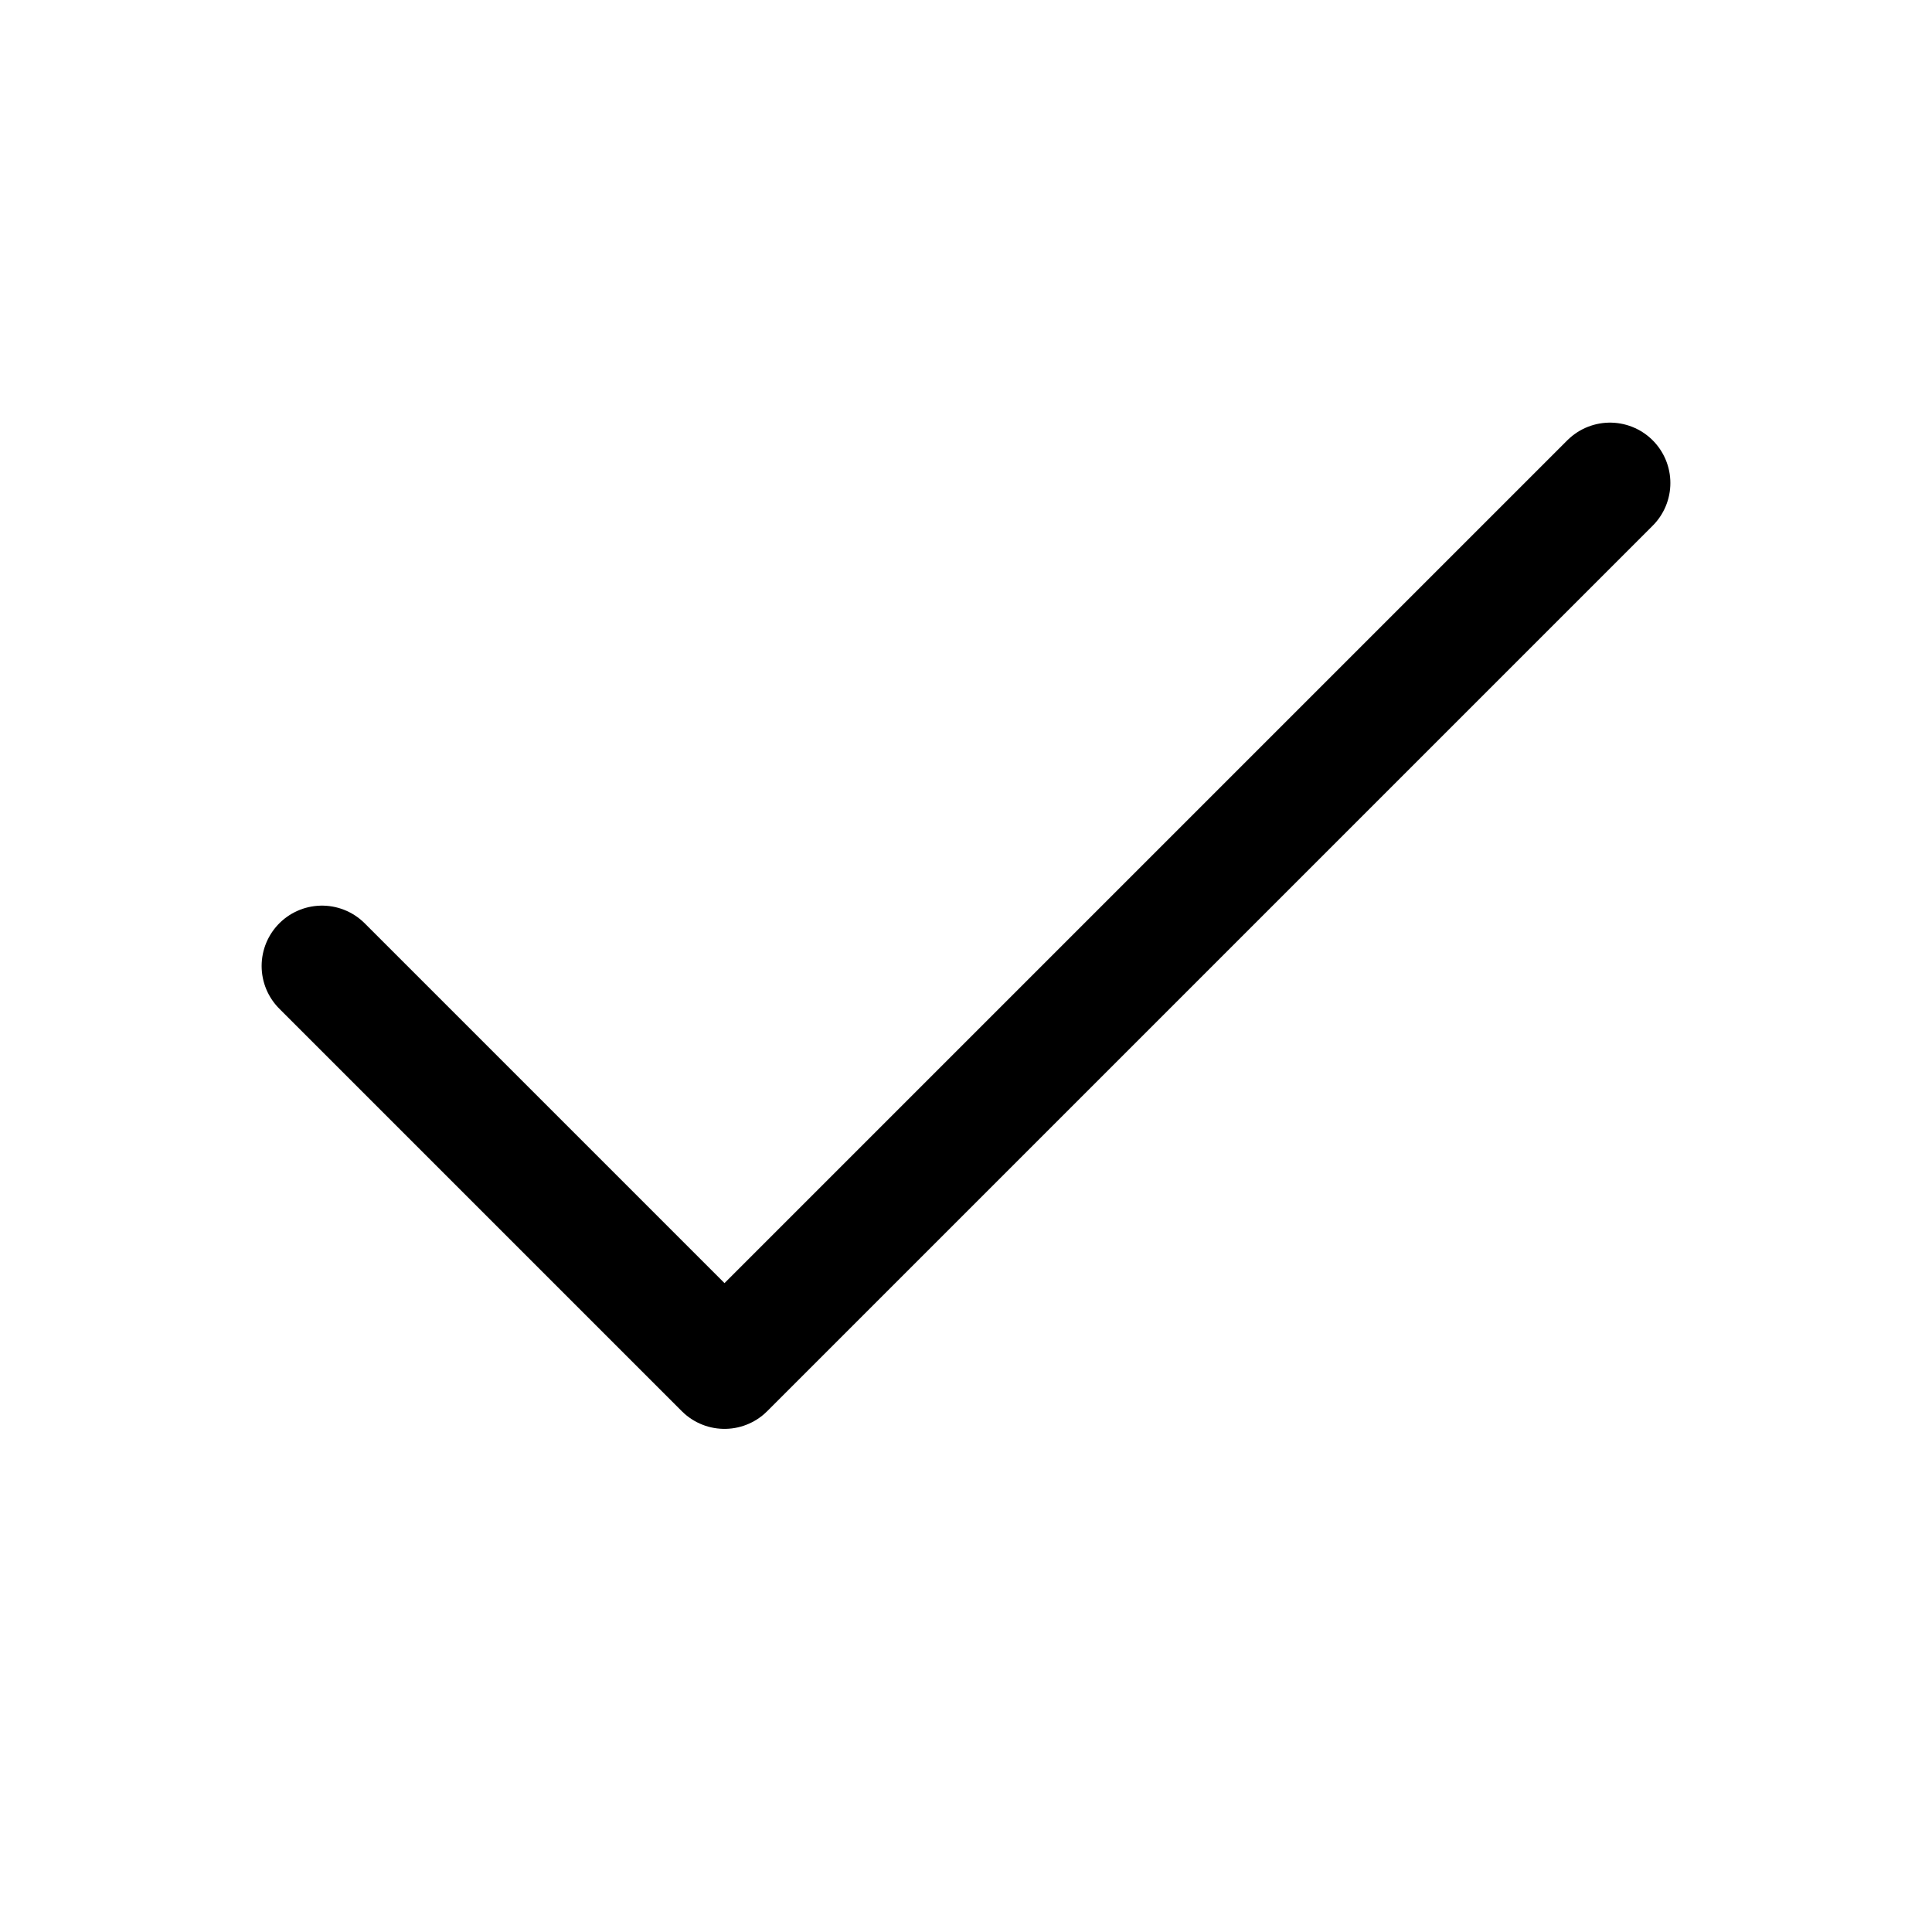
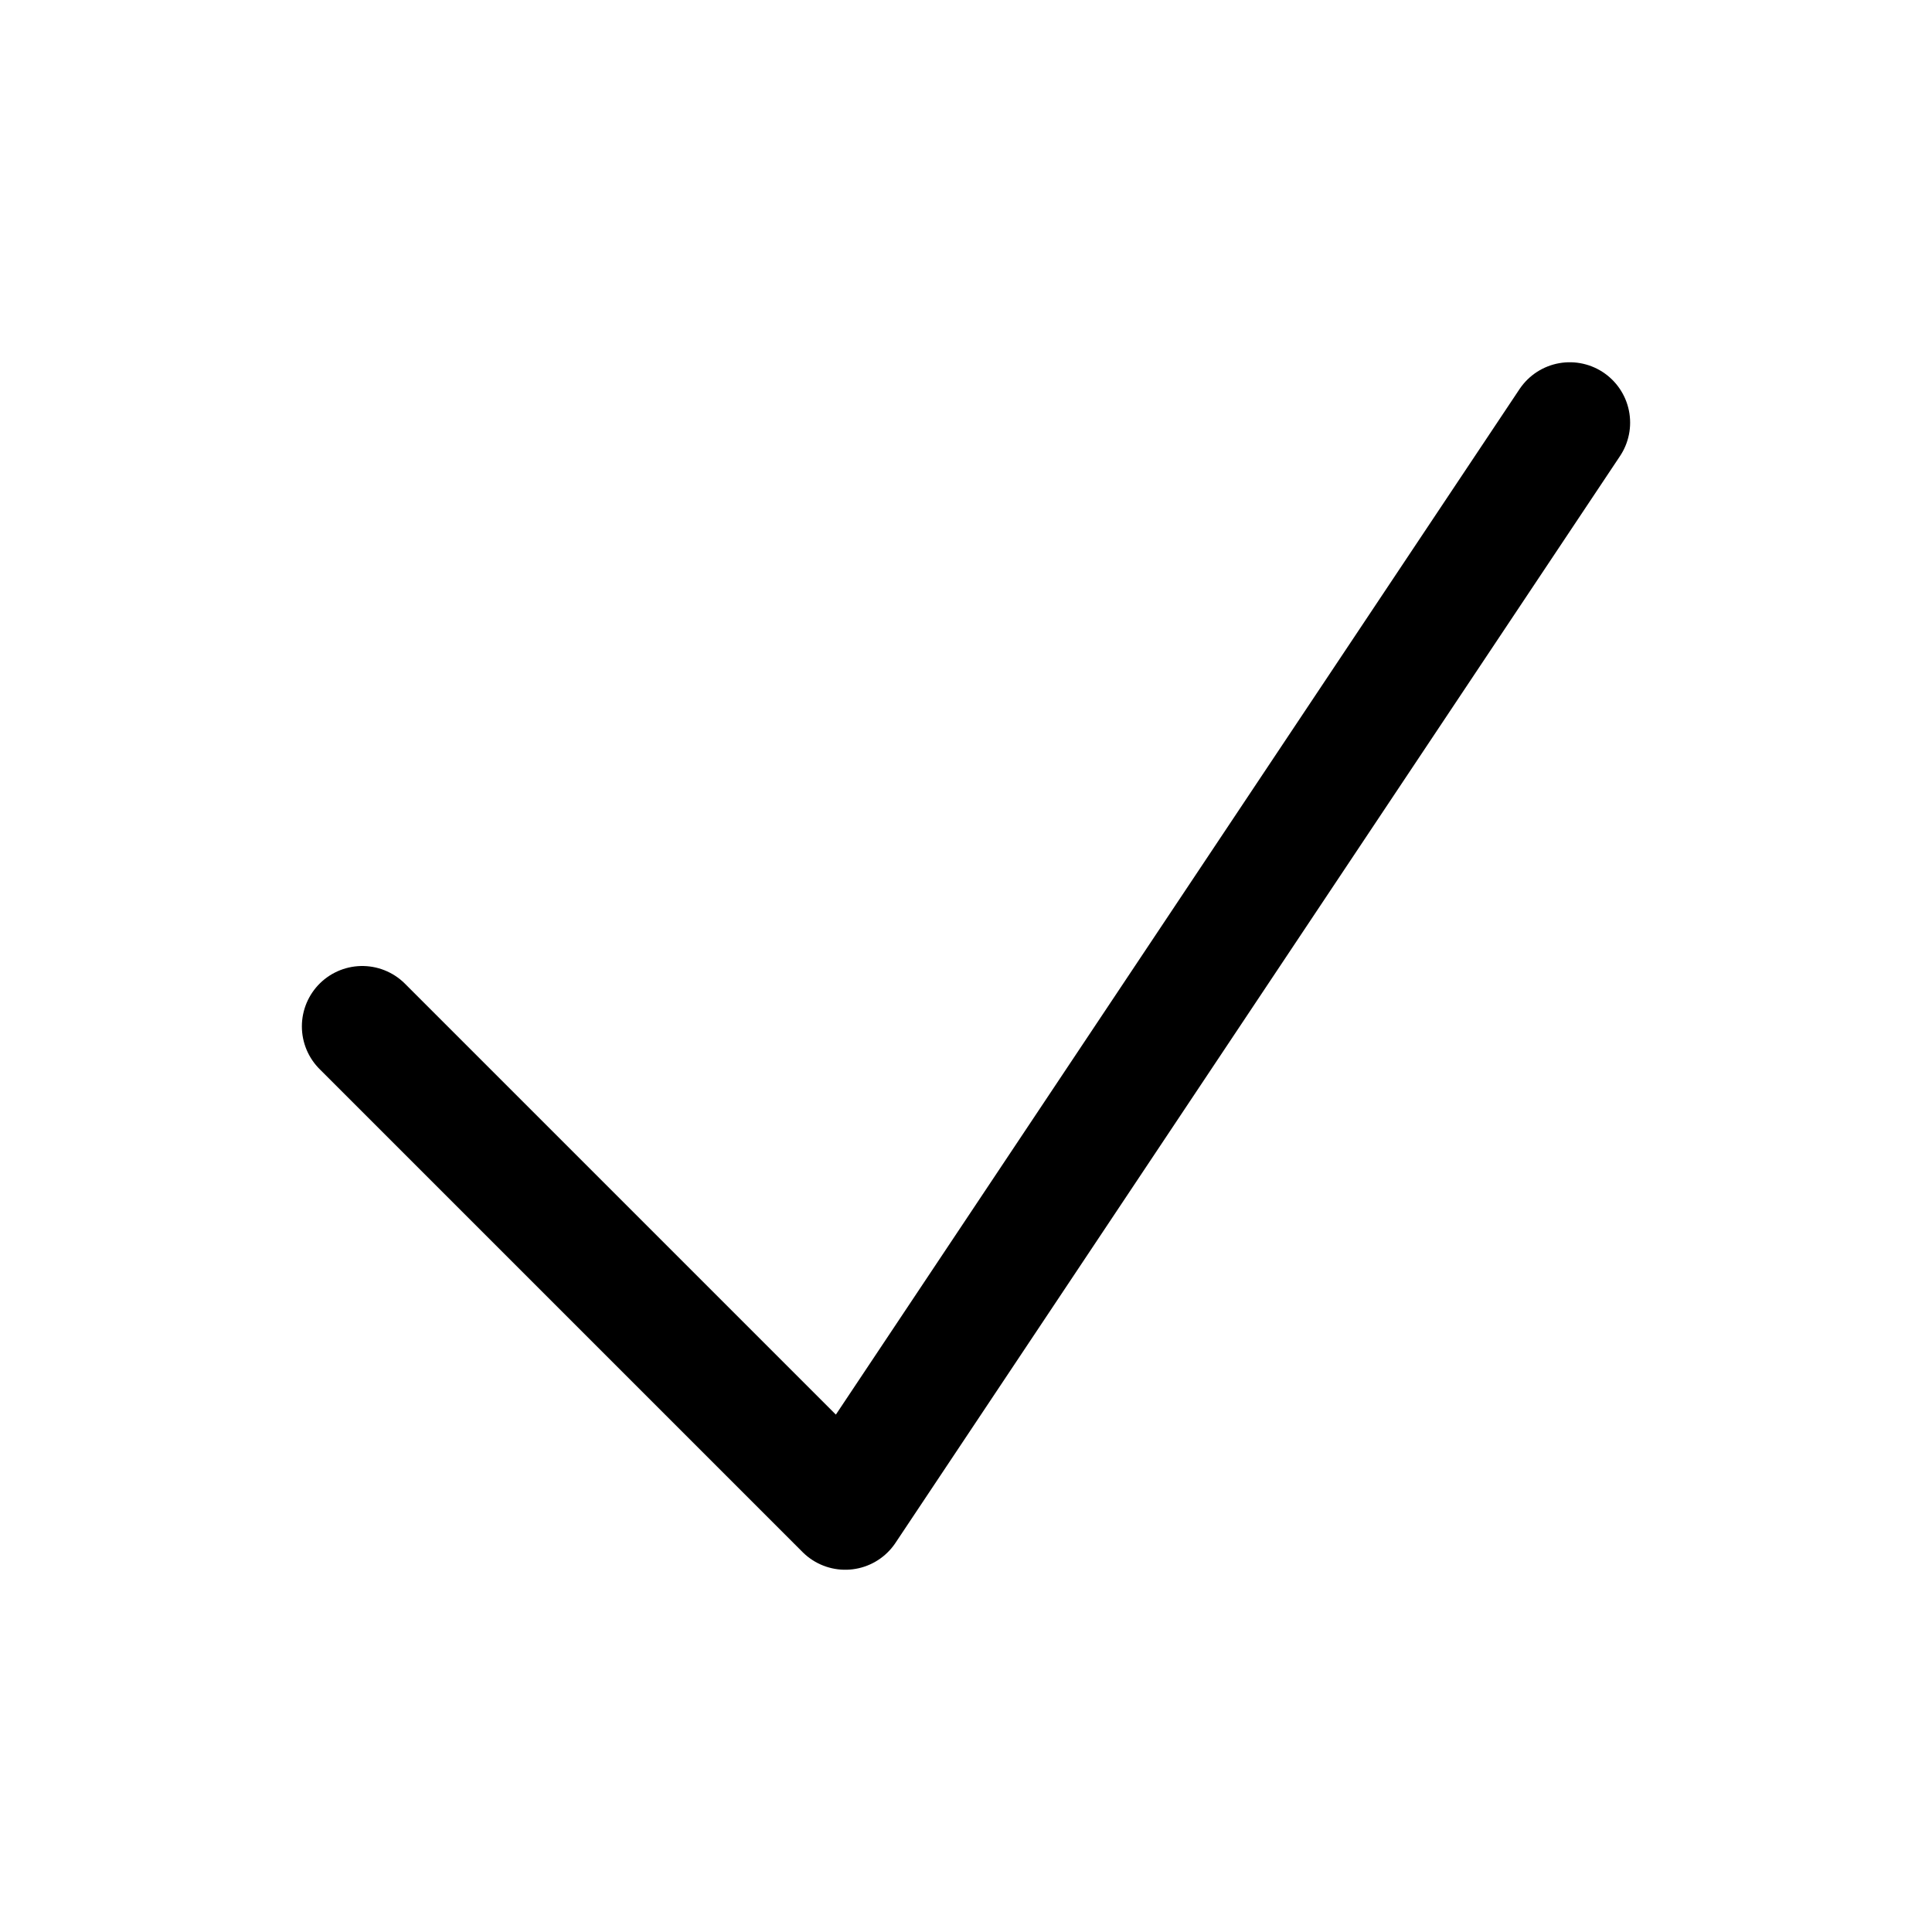
- <svg xmlns="http://www.w3.org/2000/svg" width="24" height="24" viewBox="0 0 24 24" fill="none" stroke="currentColor" stroke-width="1.5" stroke-linecap="round" stroke-linejoin="round" class="feather feather-check">
-   <polyline points="20 6 9 17 4 12" />
+ <svg xmlns="http://www.w3.org/2000/svg" fill="none" viewBox="0 0 24 24" stroke-width="1.5" stroke="currentColor" class="size-6">
+   <path stroke-linecap="round" stroke-linejoin="round" d="m4.5 12.75 6 6 9-13.5" />
</svg>
